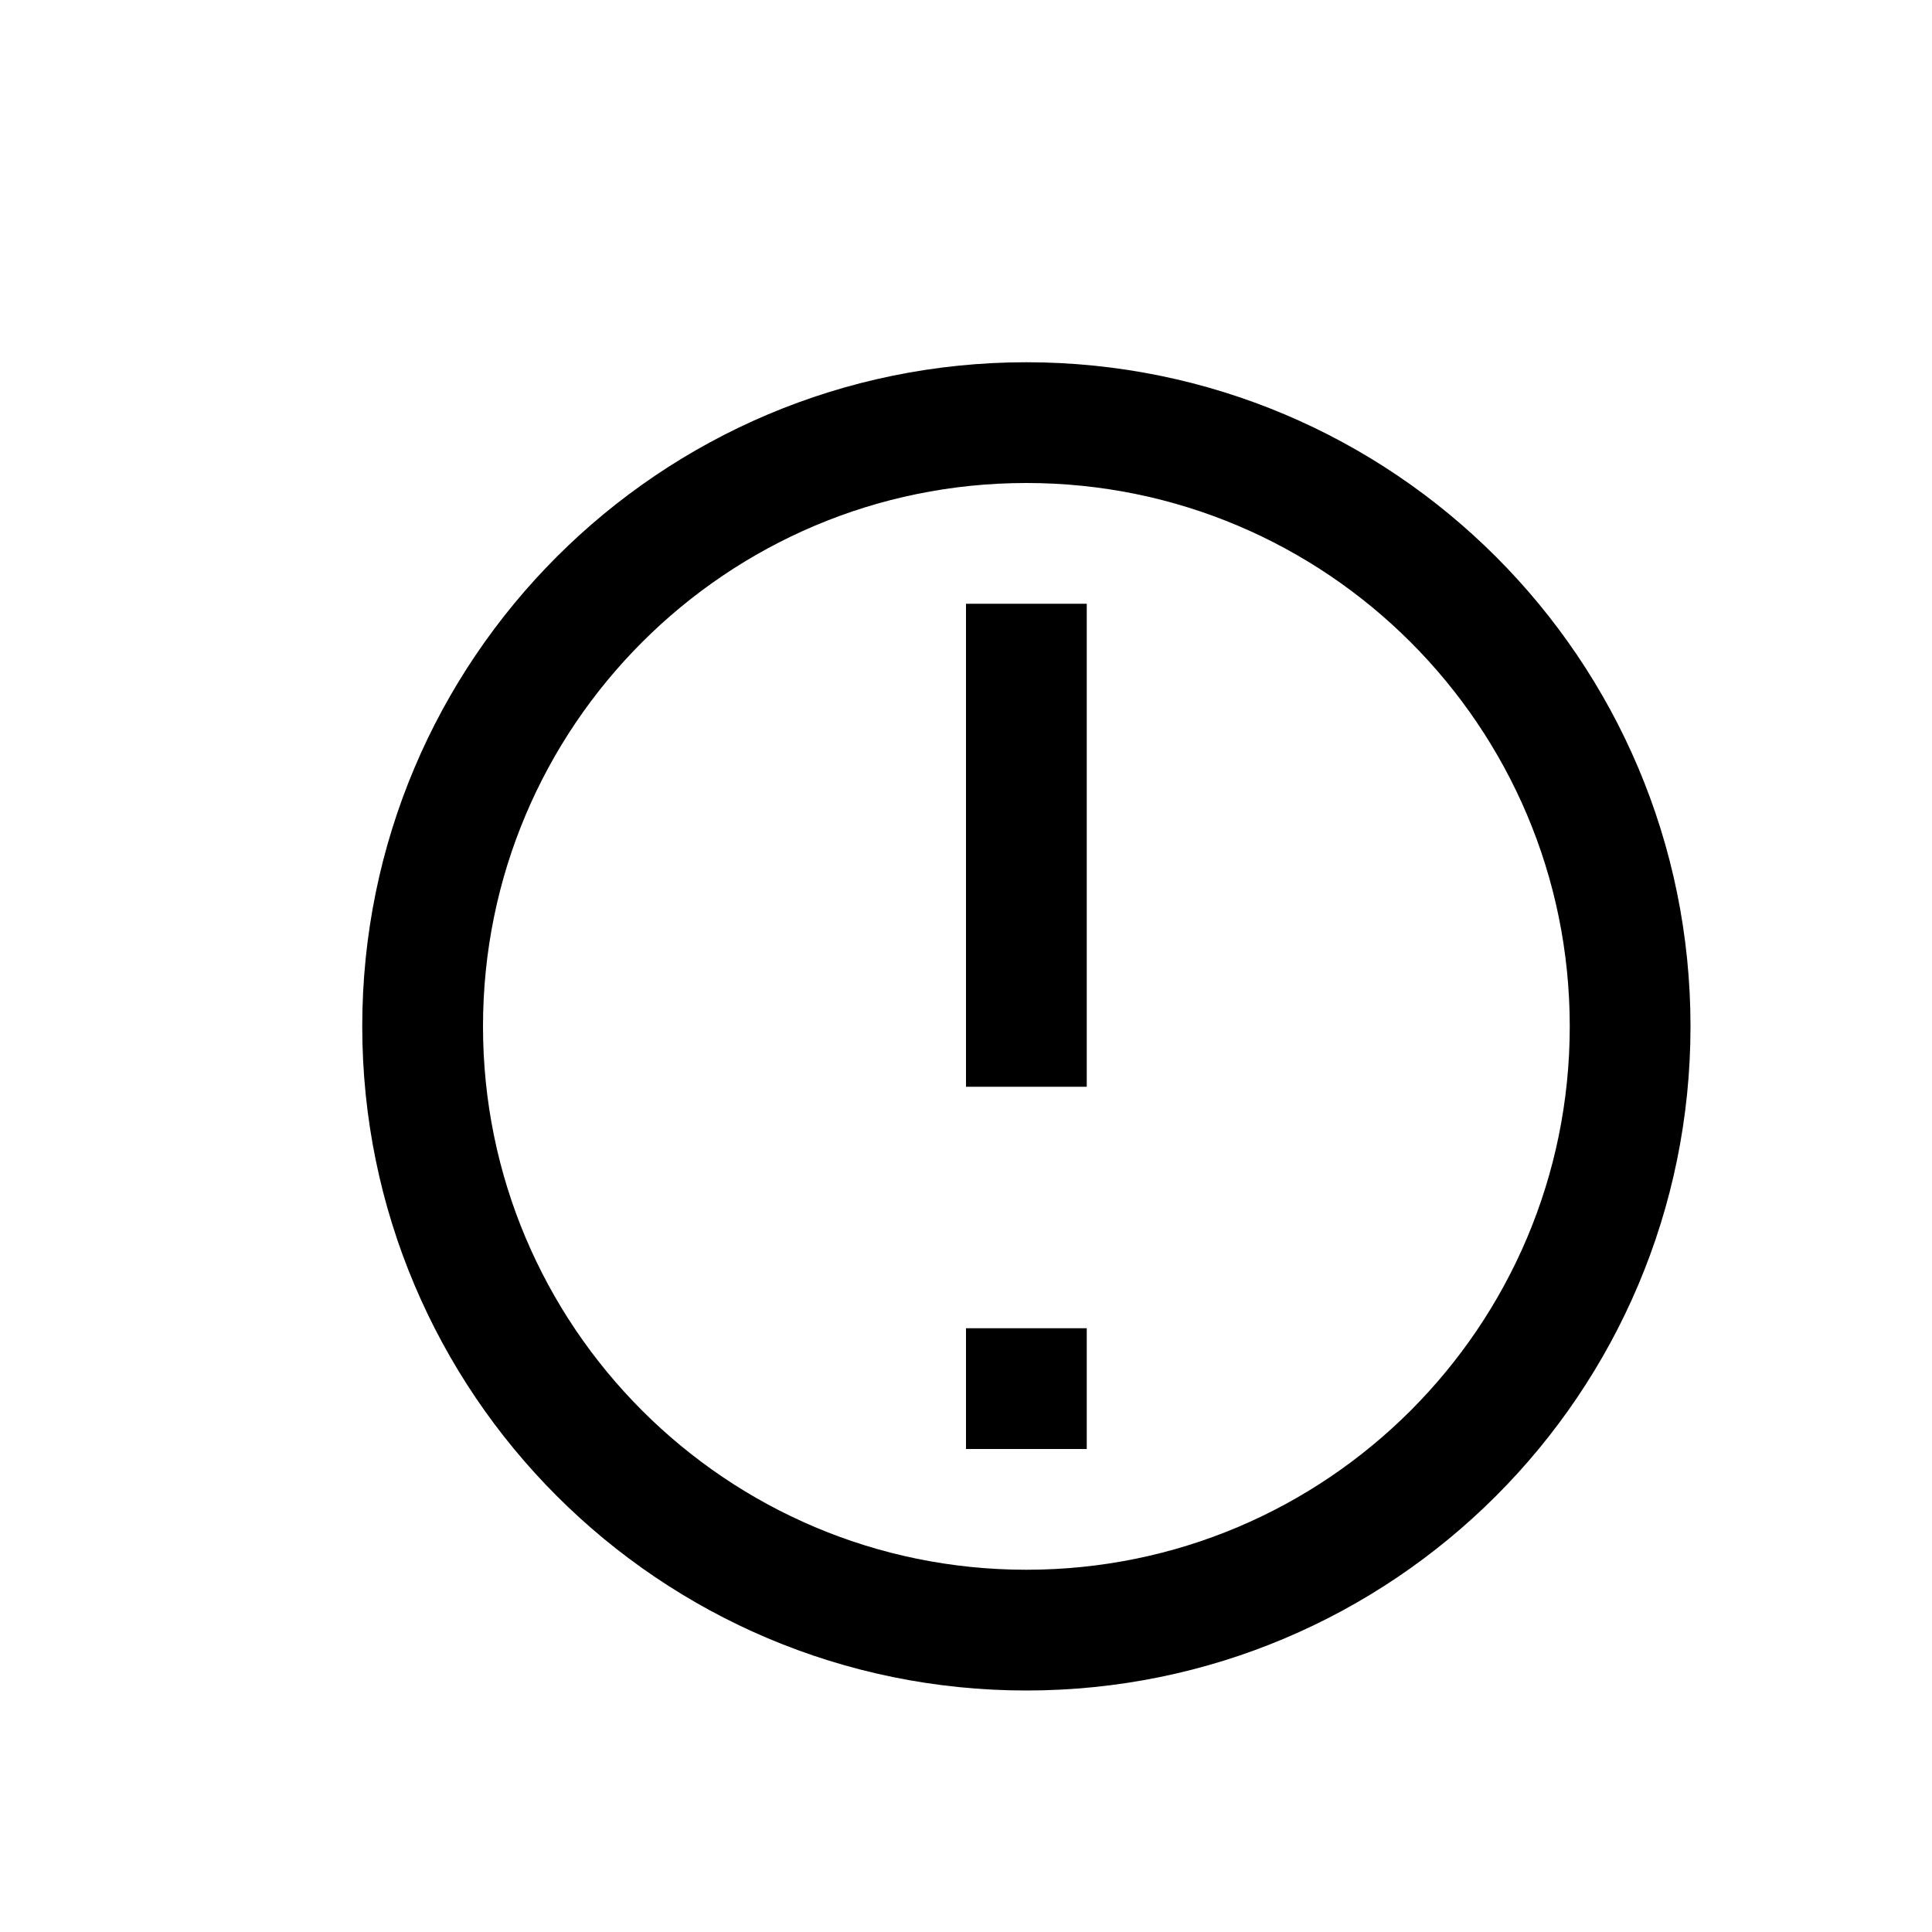
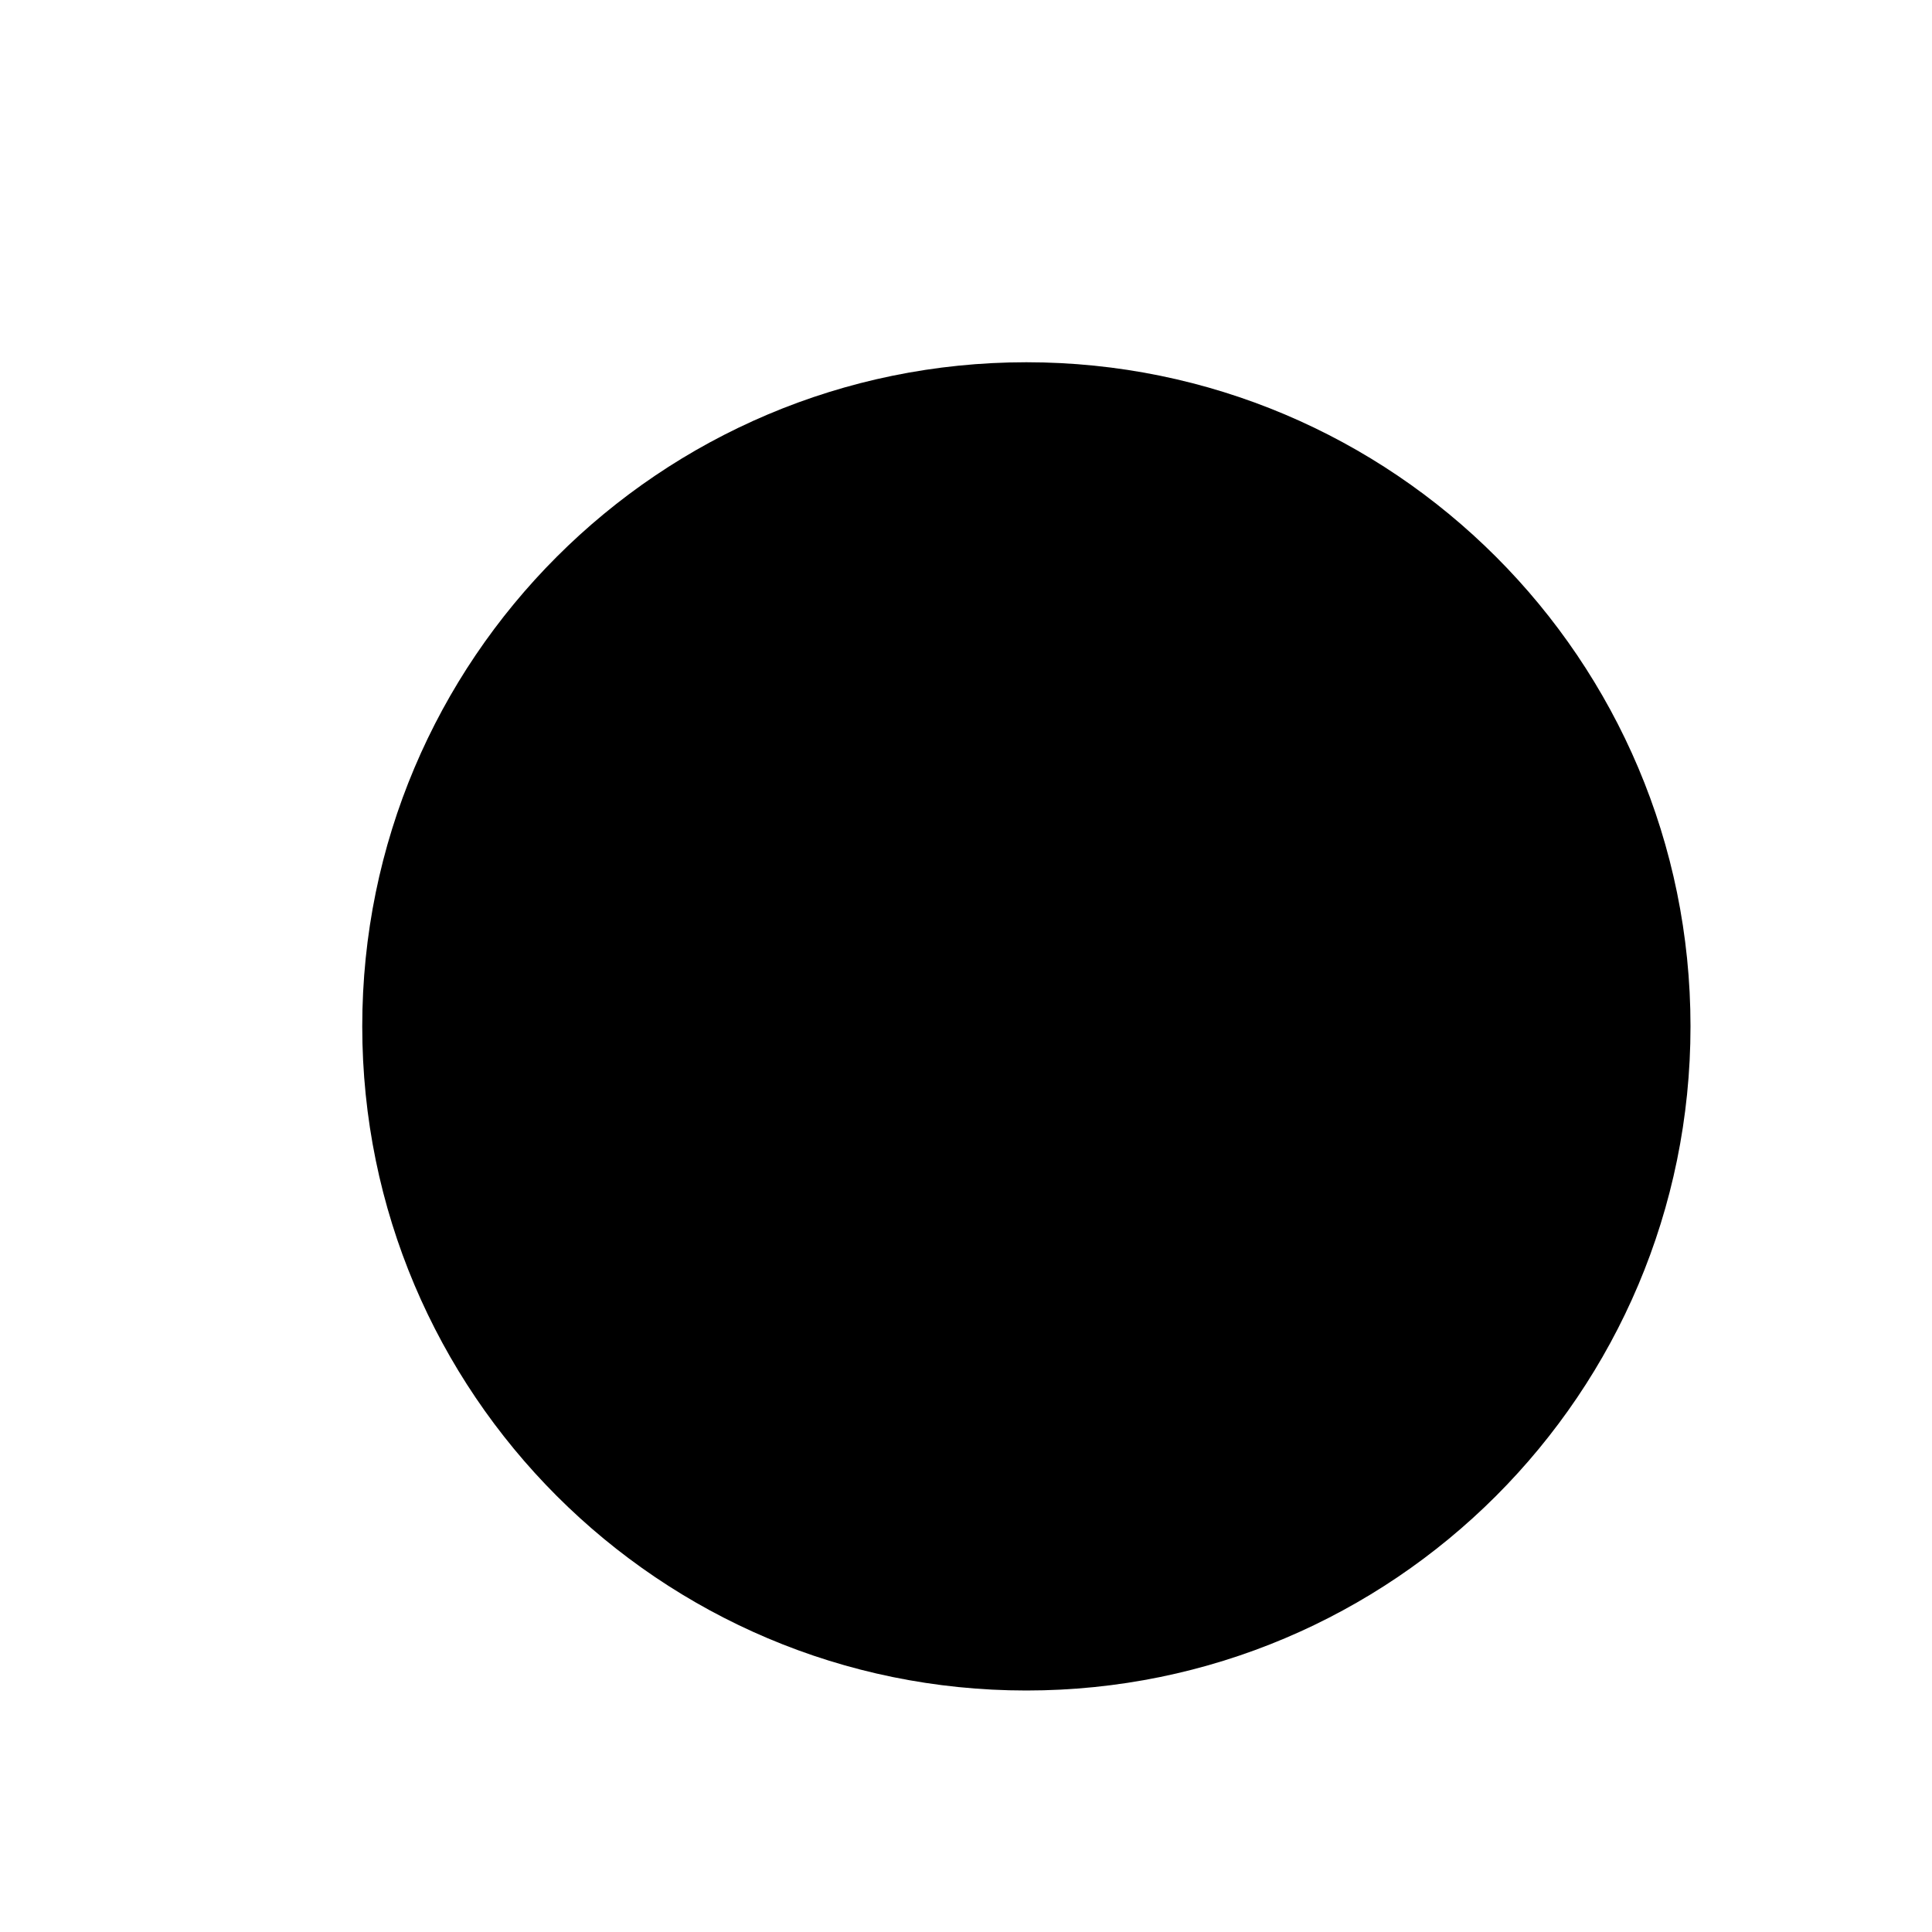
- <svg xmlns="http://www.w3.org/2000/svg" viewBox="0 0 16 16" fill="none" stroke="currentColor" stroke-width="1" stroke-linecap="butt" stroke-linejoin="miter">
-   <path d="M3.5 8.5A5 5 0 1 1 13.5 8.5A5 5 0 1 1 3.5 8.5M8.5 5V9M8 11.5H9" />
+ <svg xmlns="http://www.w3.org/2000/svg" viewBox="0 0 16 16" fill="currentColor" stroke="none" stroke-width="1" stroke-linecap="butt" stroke-linejoin="miter">
+   <path d="M3 8.5A5.5 5.5 0 1 1 14 8.5A5.5 5.5 0 1 1 3 8.5M8 5H9V10H8ZM8 11H9V12H8Z" />
</svg>
